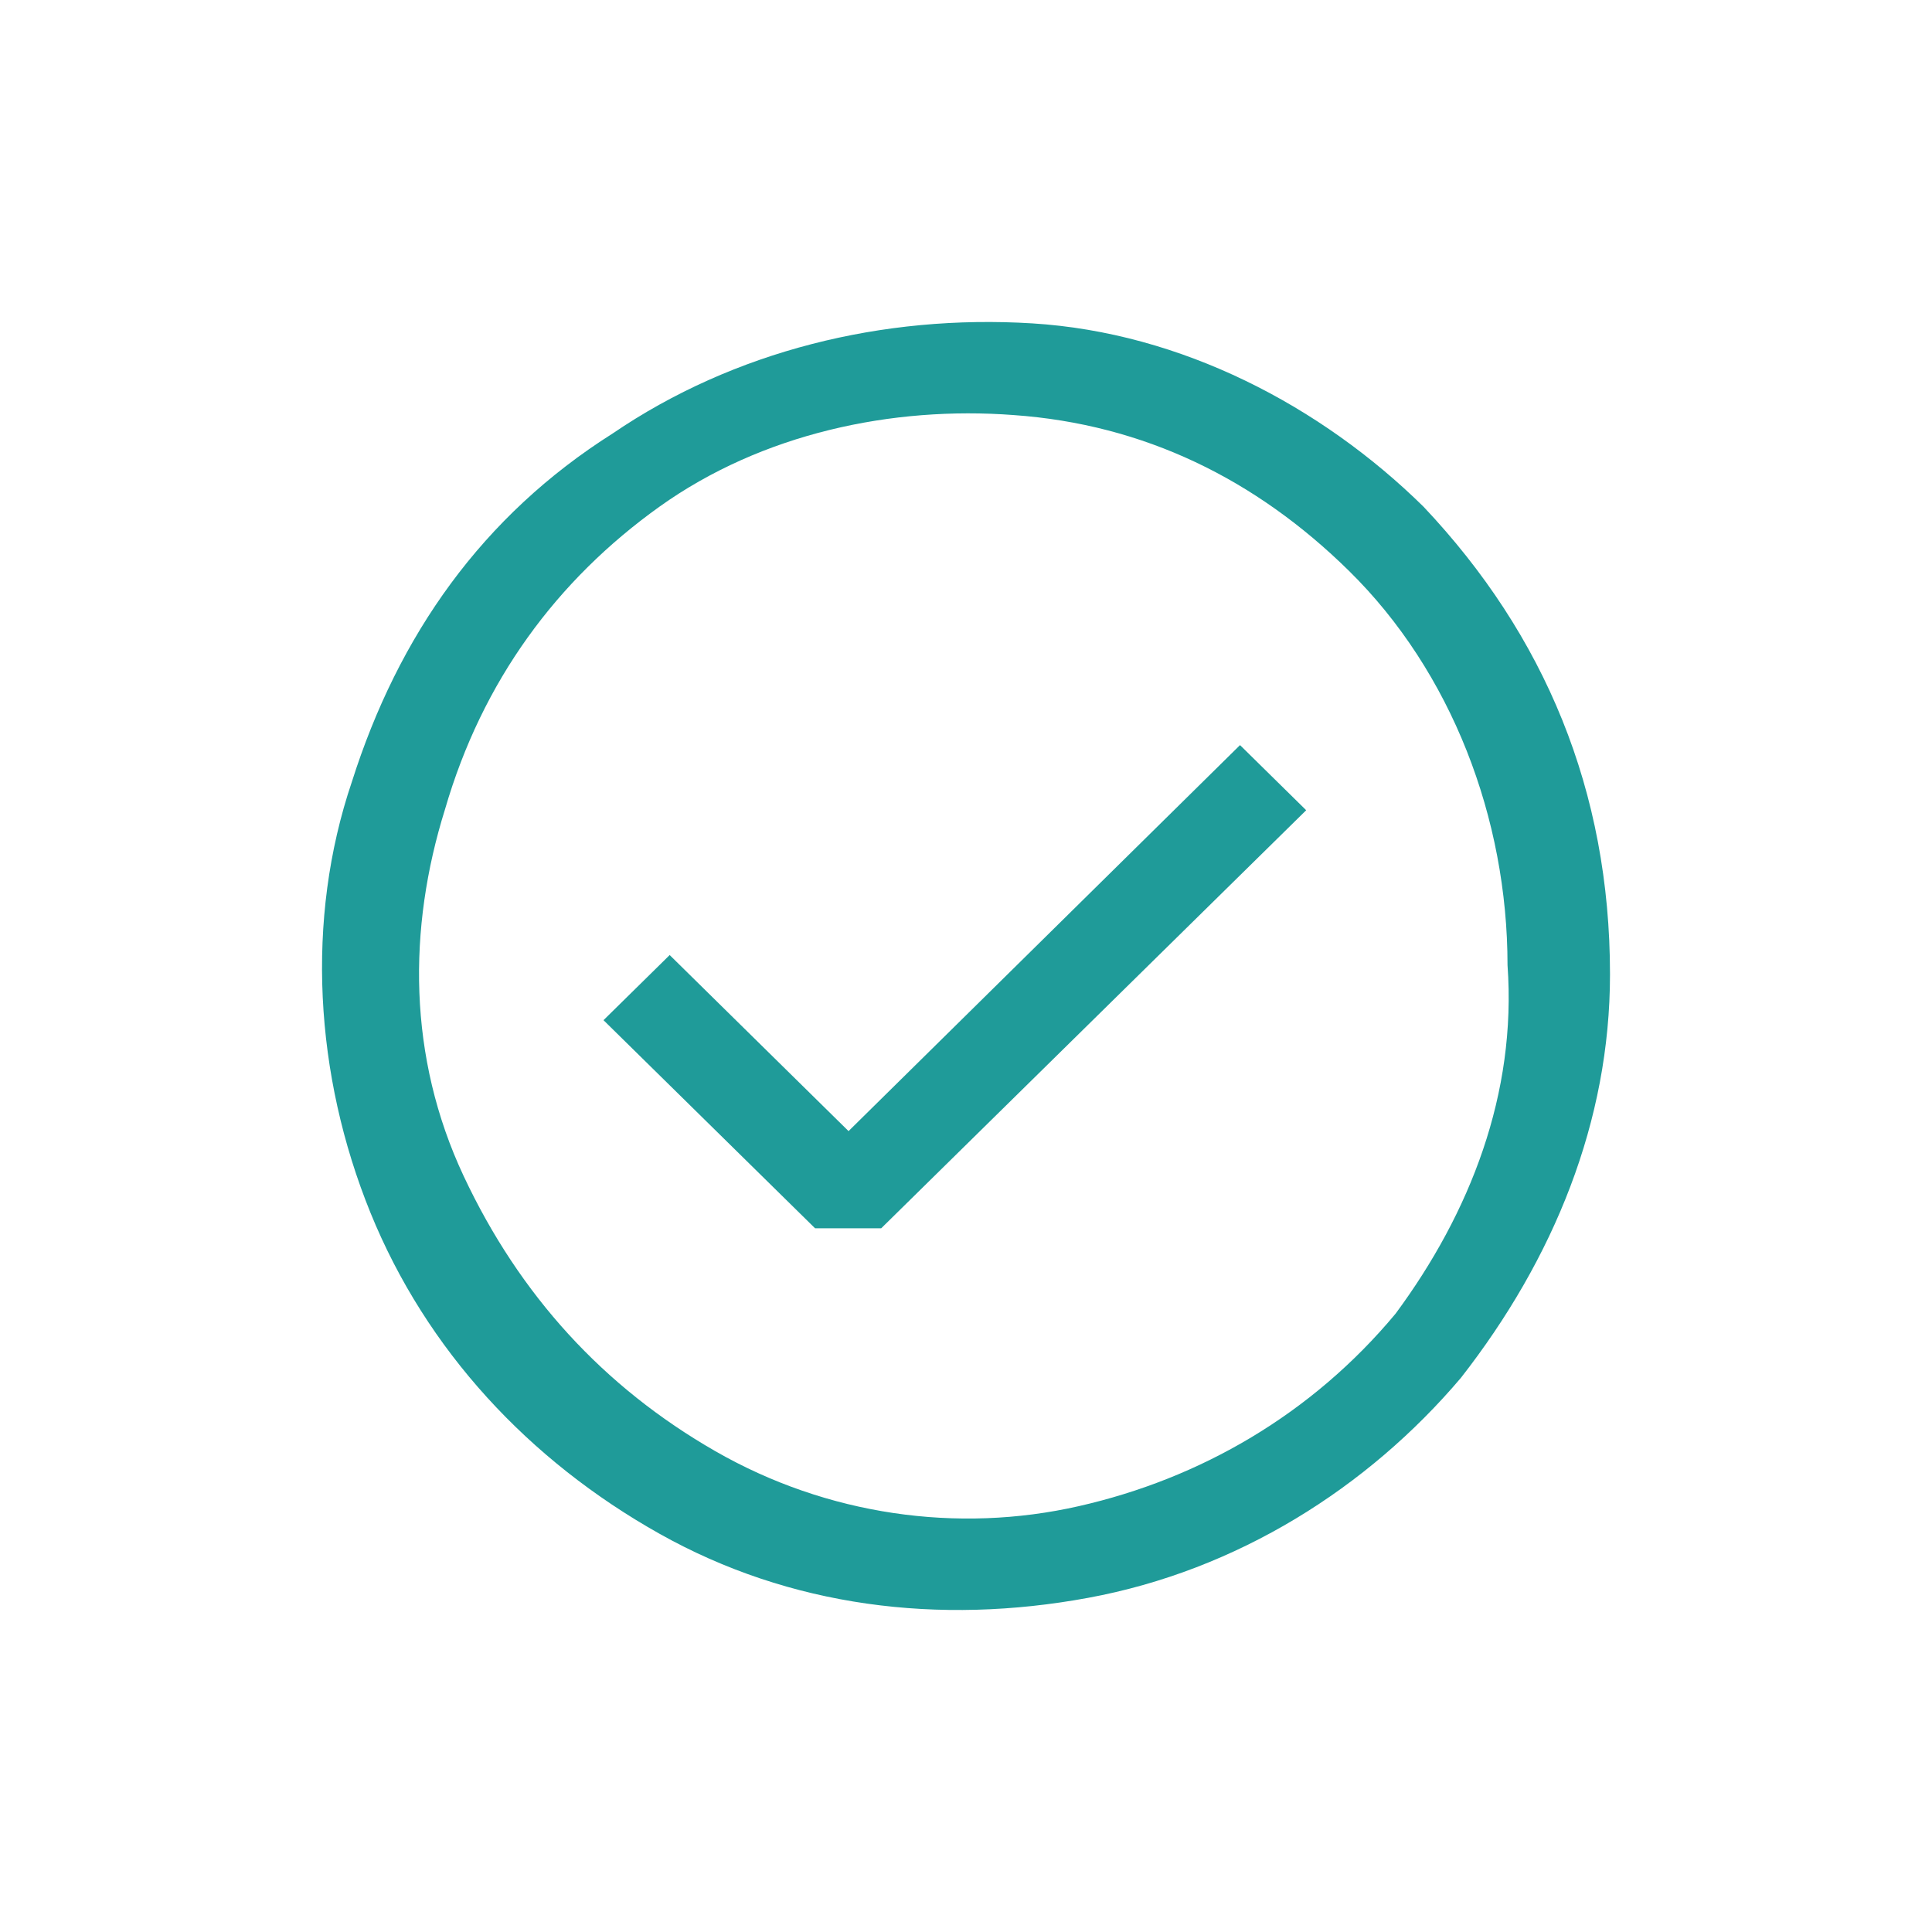
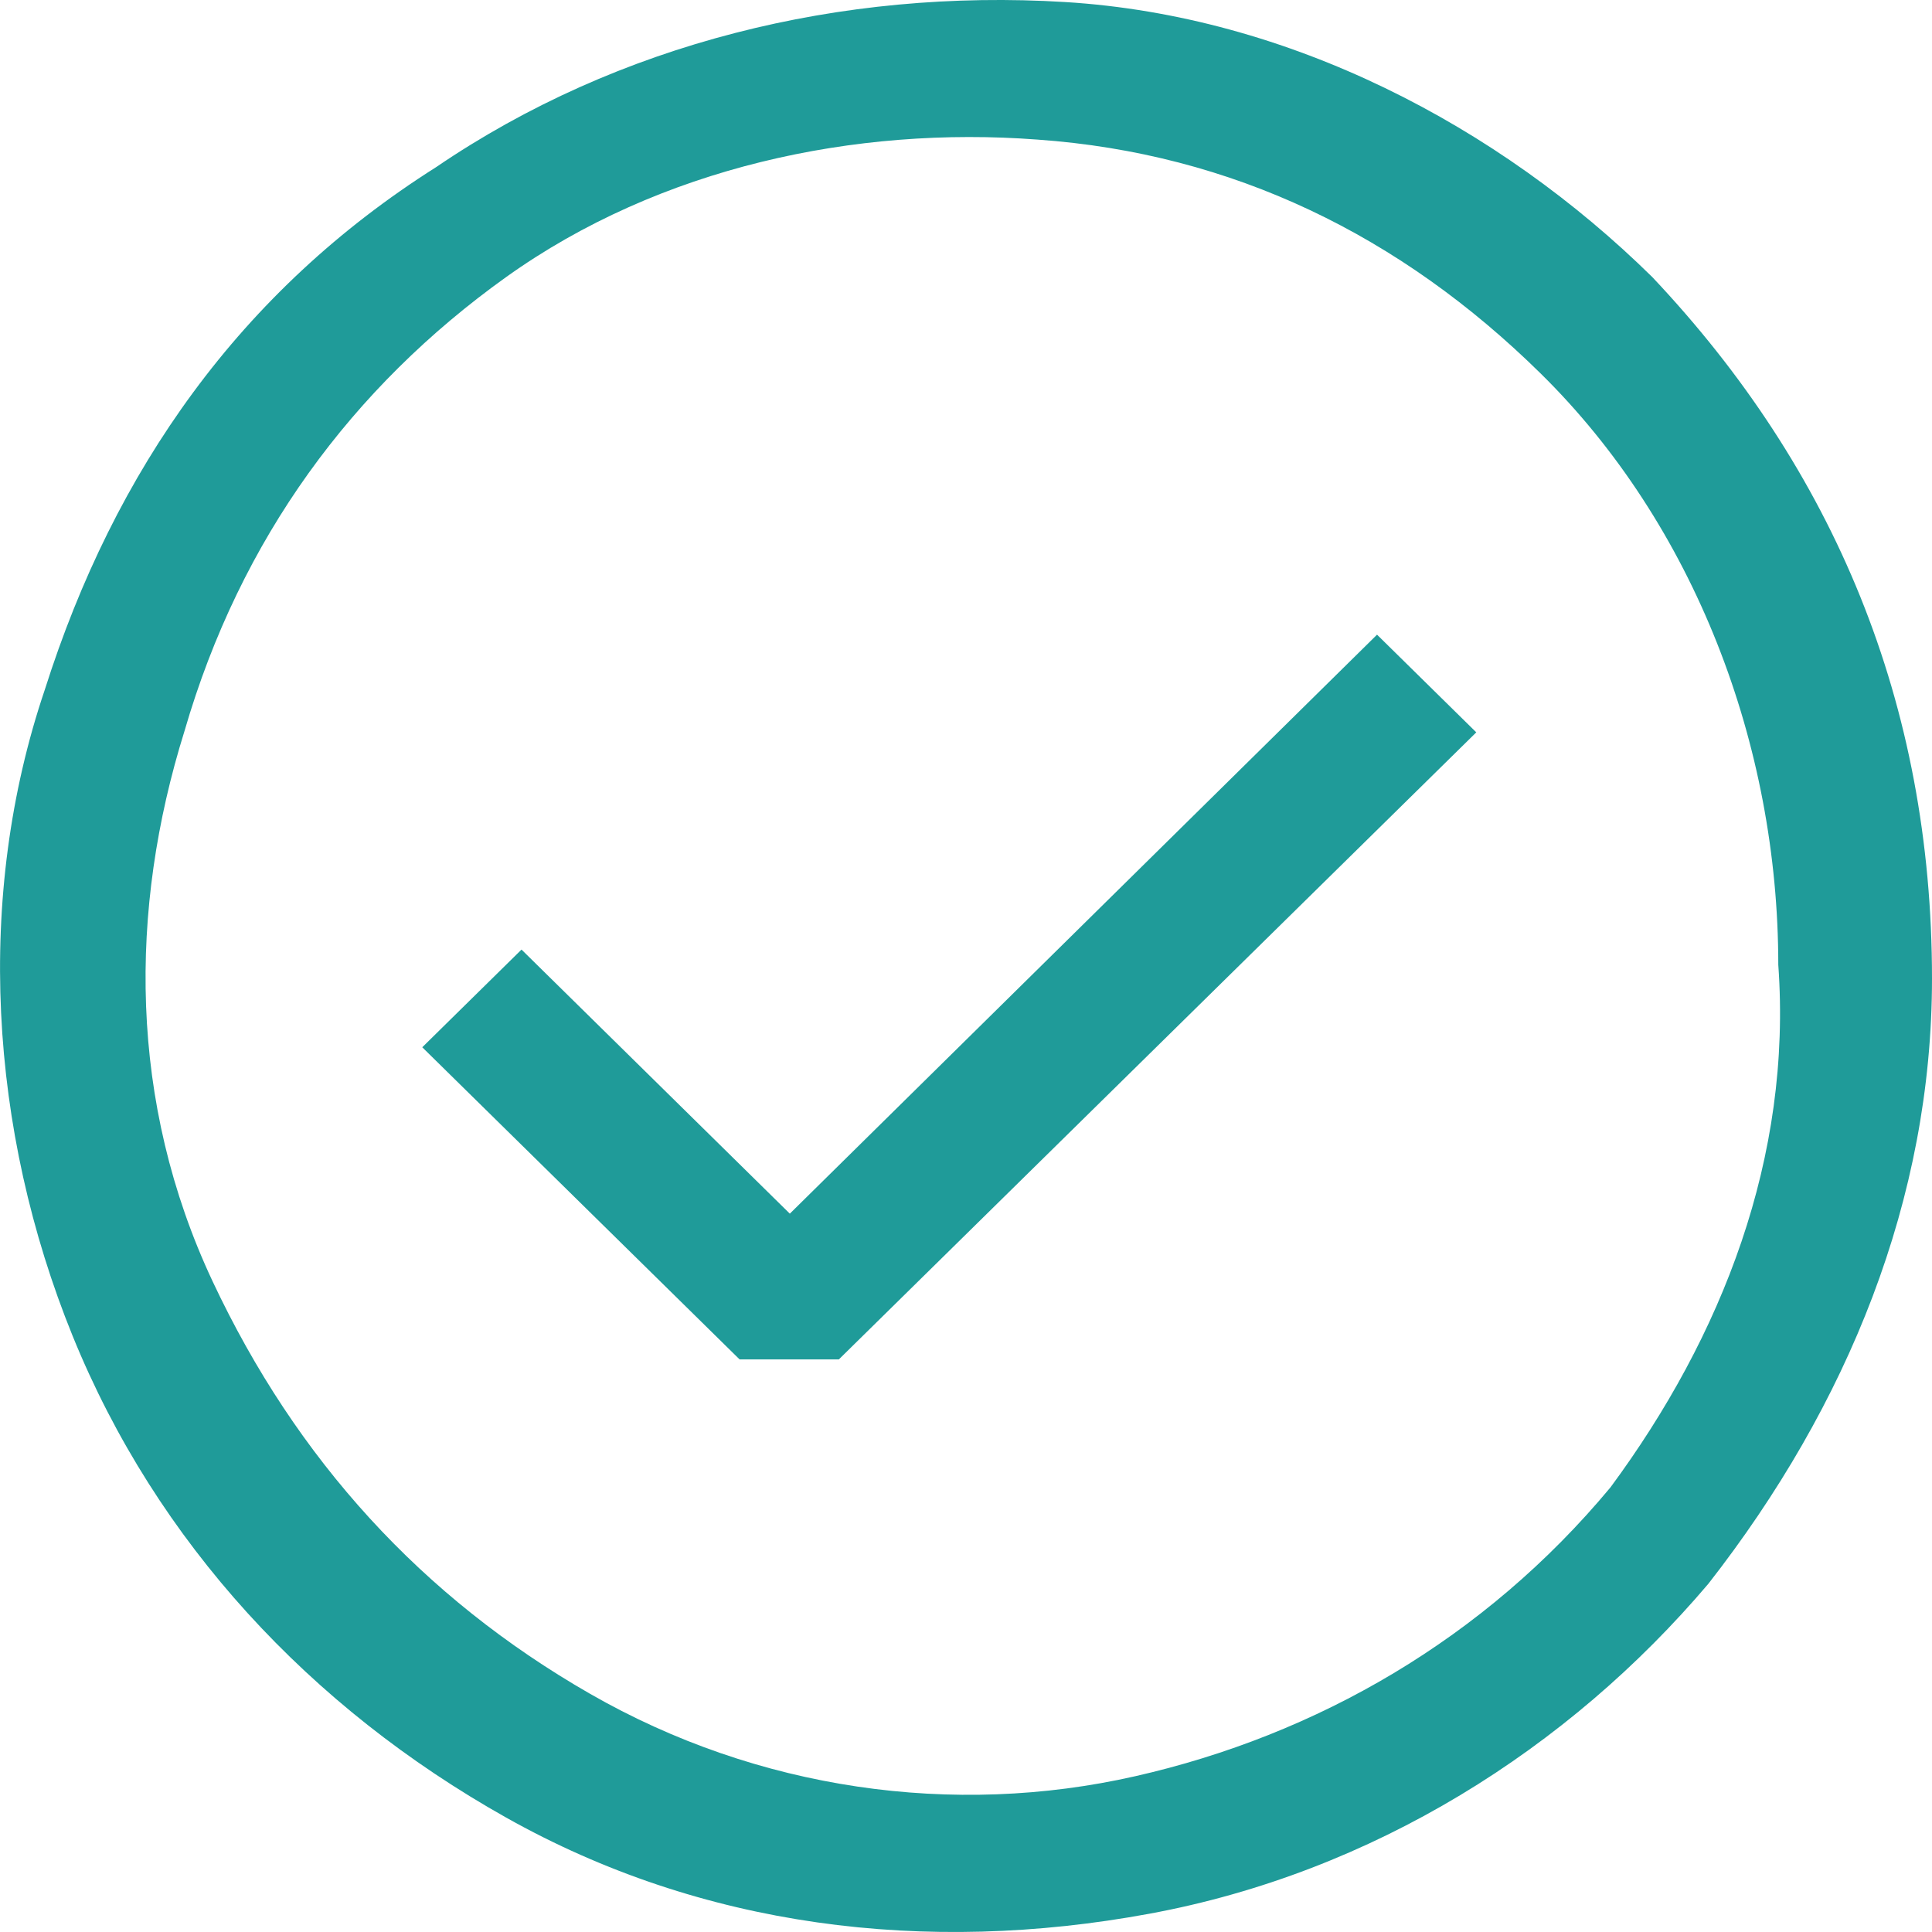
- <svg xmlns="http://www.w3.org/2000/svg" width="24" height="24" viewBox="0 0 24 24" fill="none">
-   <path fill-rule="evenodd" clip-rule="evenodd" d="M17.684 6.295C16.411 5.042 14.674 4.131 12.822 4.017C10.97 3.903 9.117 4.359 7.612 5.384C5.991 6.409 4.949 7.89 4.371 9.712C3.792 11.421 3.908 13.357 4.602 15.065C5.297 16.774 6.57 18.141 8.191 19.052C9.812 19.963 11.664 20.191 13.517 19.849C15.369 19.508 16.99 18.482 18.148 17.116C19.305 15.635 20 13.926 20 12.104C20 9.826 19.19 7.89 17.684 6.295ZM17.337 16.318C16.295 17.571 14.906 18.369 13.401 18.71C11.896 19.052 10.275 18.824 8.886 18.027C7.497 17.23 6.455 16.09 5.76 14.61C5.065 13.129 5.065 11.534 5.528 10.054C5.991 8.459 6.918 7.206 8.191 6.295C9.465 5.384 11.085 5.042 12.591 5.156C14.211 5.27 15.601 5.953 16.758 7.092C18.032 8.345 18.727 10.168 18.727 11.99C18.842 13.585 18.263 15.065 17.337 16.318ZM10.947 15.258H10.125L7.497 12.673L8.319 11.864L10.541 14.051L15.404 9.256L16.226 10.065L10.947 15.258Z" fill="#1F9B99" />
+ <svg xmlns="http://www.w3.org/2000/svg" fill="none" viewBox="4 4 16 16">
+   <path fillRule="evenodd" clipRule="evenodd" d="M17.684 6.295C16.411 5.042 14.674 4.131 12.822 4.017C10.97 3.903 9.117 4.359 7.612 5.384C5.991 6.409 4.949 7.89 4.371 9.712C3.792 11.421 3.908 13.357 4.602 15.065C5.297 16.774 6.57 18.141 8.191 19.052C9.812 19.963 11.664 20.191 13.517 19.849C15.369 19.508 16.99 18.482 18.148 17.116C19.305 15.635 20 13.926 20 12.104C20 9.826 19.19 7.89 17.684 6.295ZM17.337 16.318C16.295 17.571 14.906 18.369 13.401 18.71C11.896 19.052 10.275 18.824 8.886 18.027C7.497 17.23 6.455 16.09 5.76 14.61C5.065 13.129 5.065 11.534 5.528 10.054C5.991 8.459 6.918 7.206 8.191 6.295C9.465 5.384 11.085 5.042 12.591 5.156C14.211 5.27 15.601 5.953 16.758 7.092C18.032 8.345 18.727 10.168 18.727 11.99C18.842 13.585 18.263 15.065 17.337 16.318ZM10.947 15.258H10.125L7.497 12.673L8.319 11.864L10.541 14.051L15.404 9.256L16.226 10.065L10.947 15.258Z" fill="#1F9B99" />
</svg>
